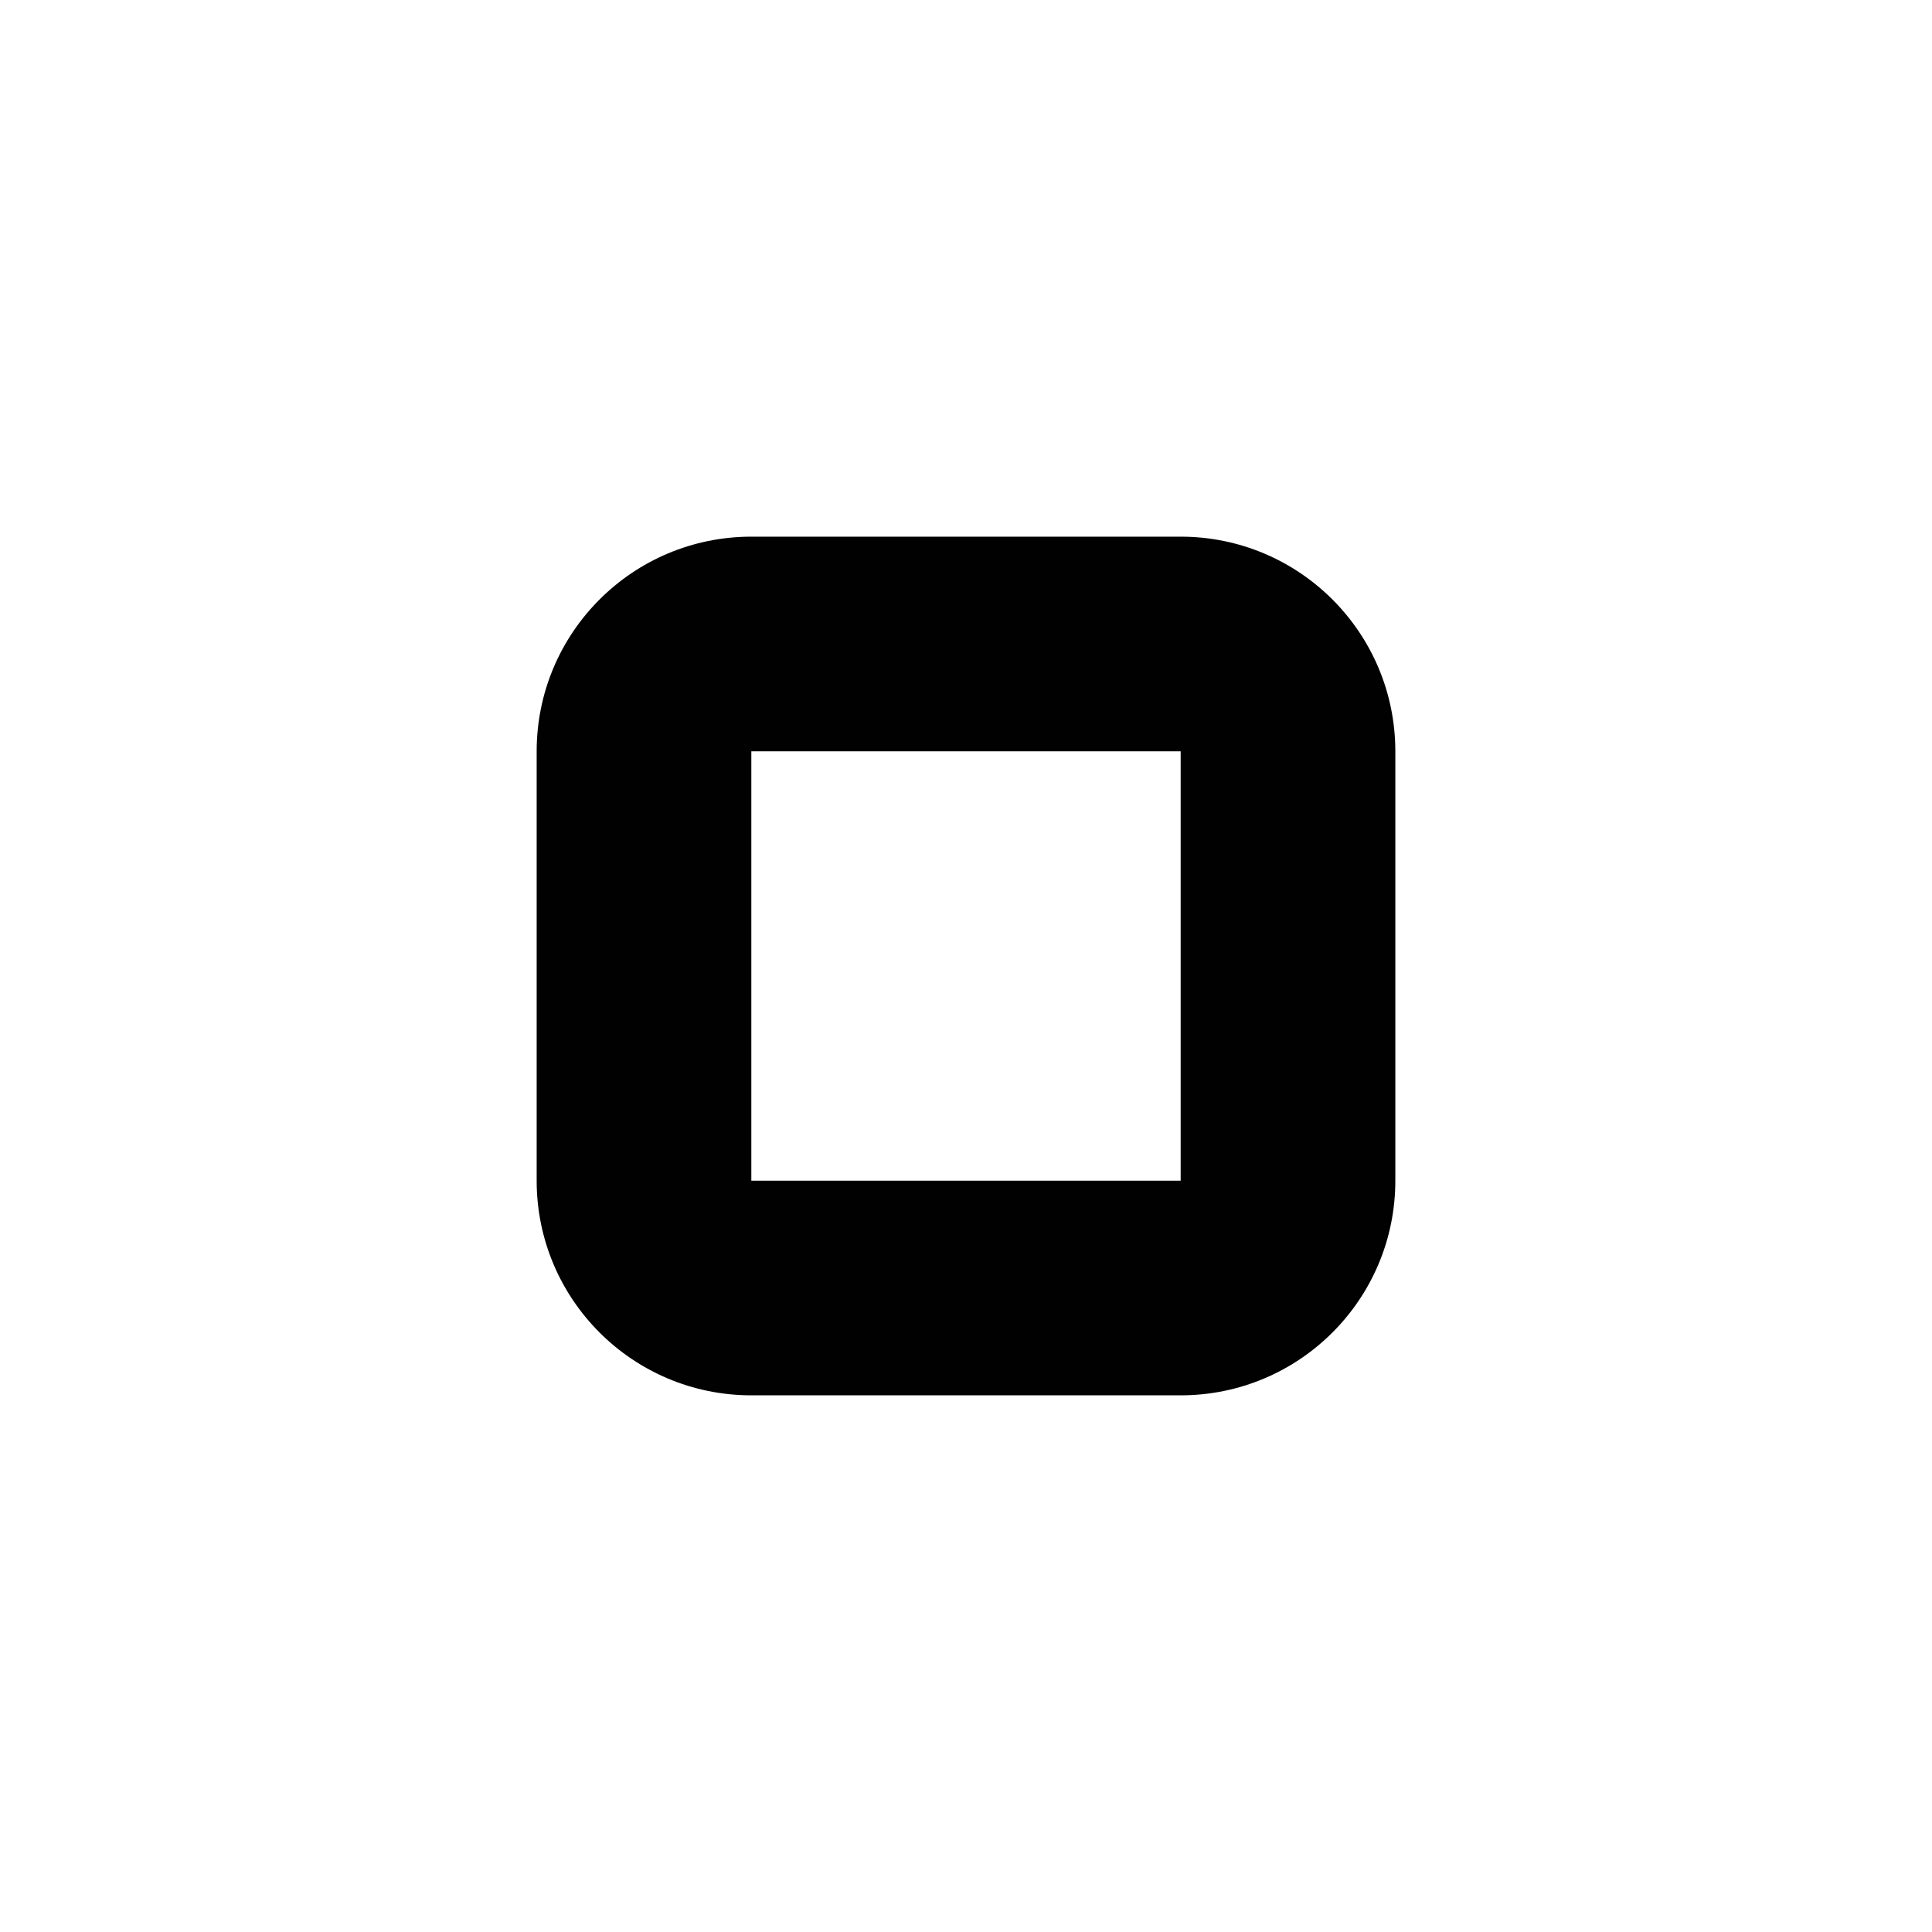
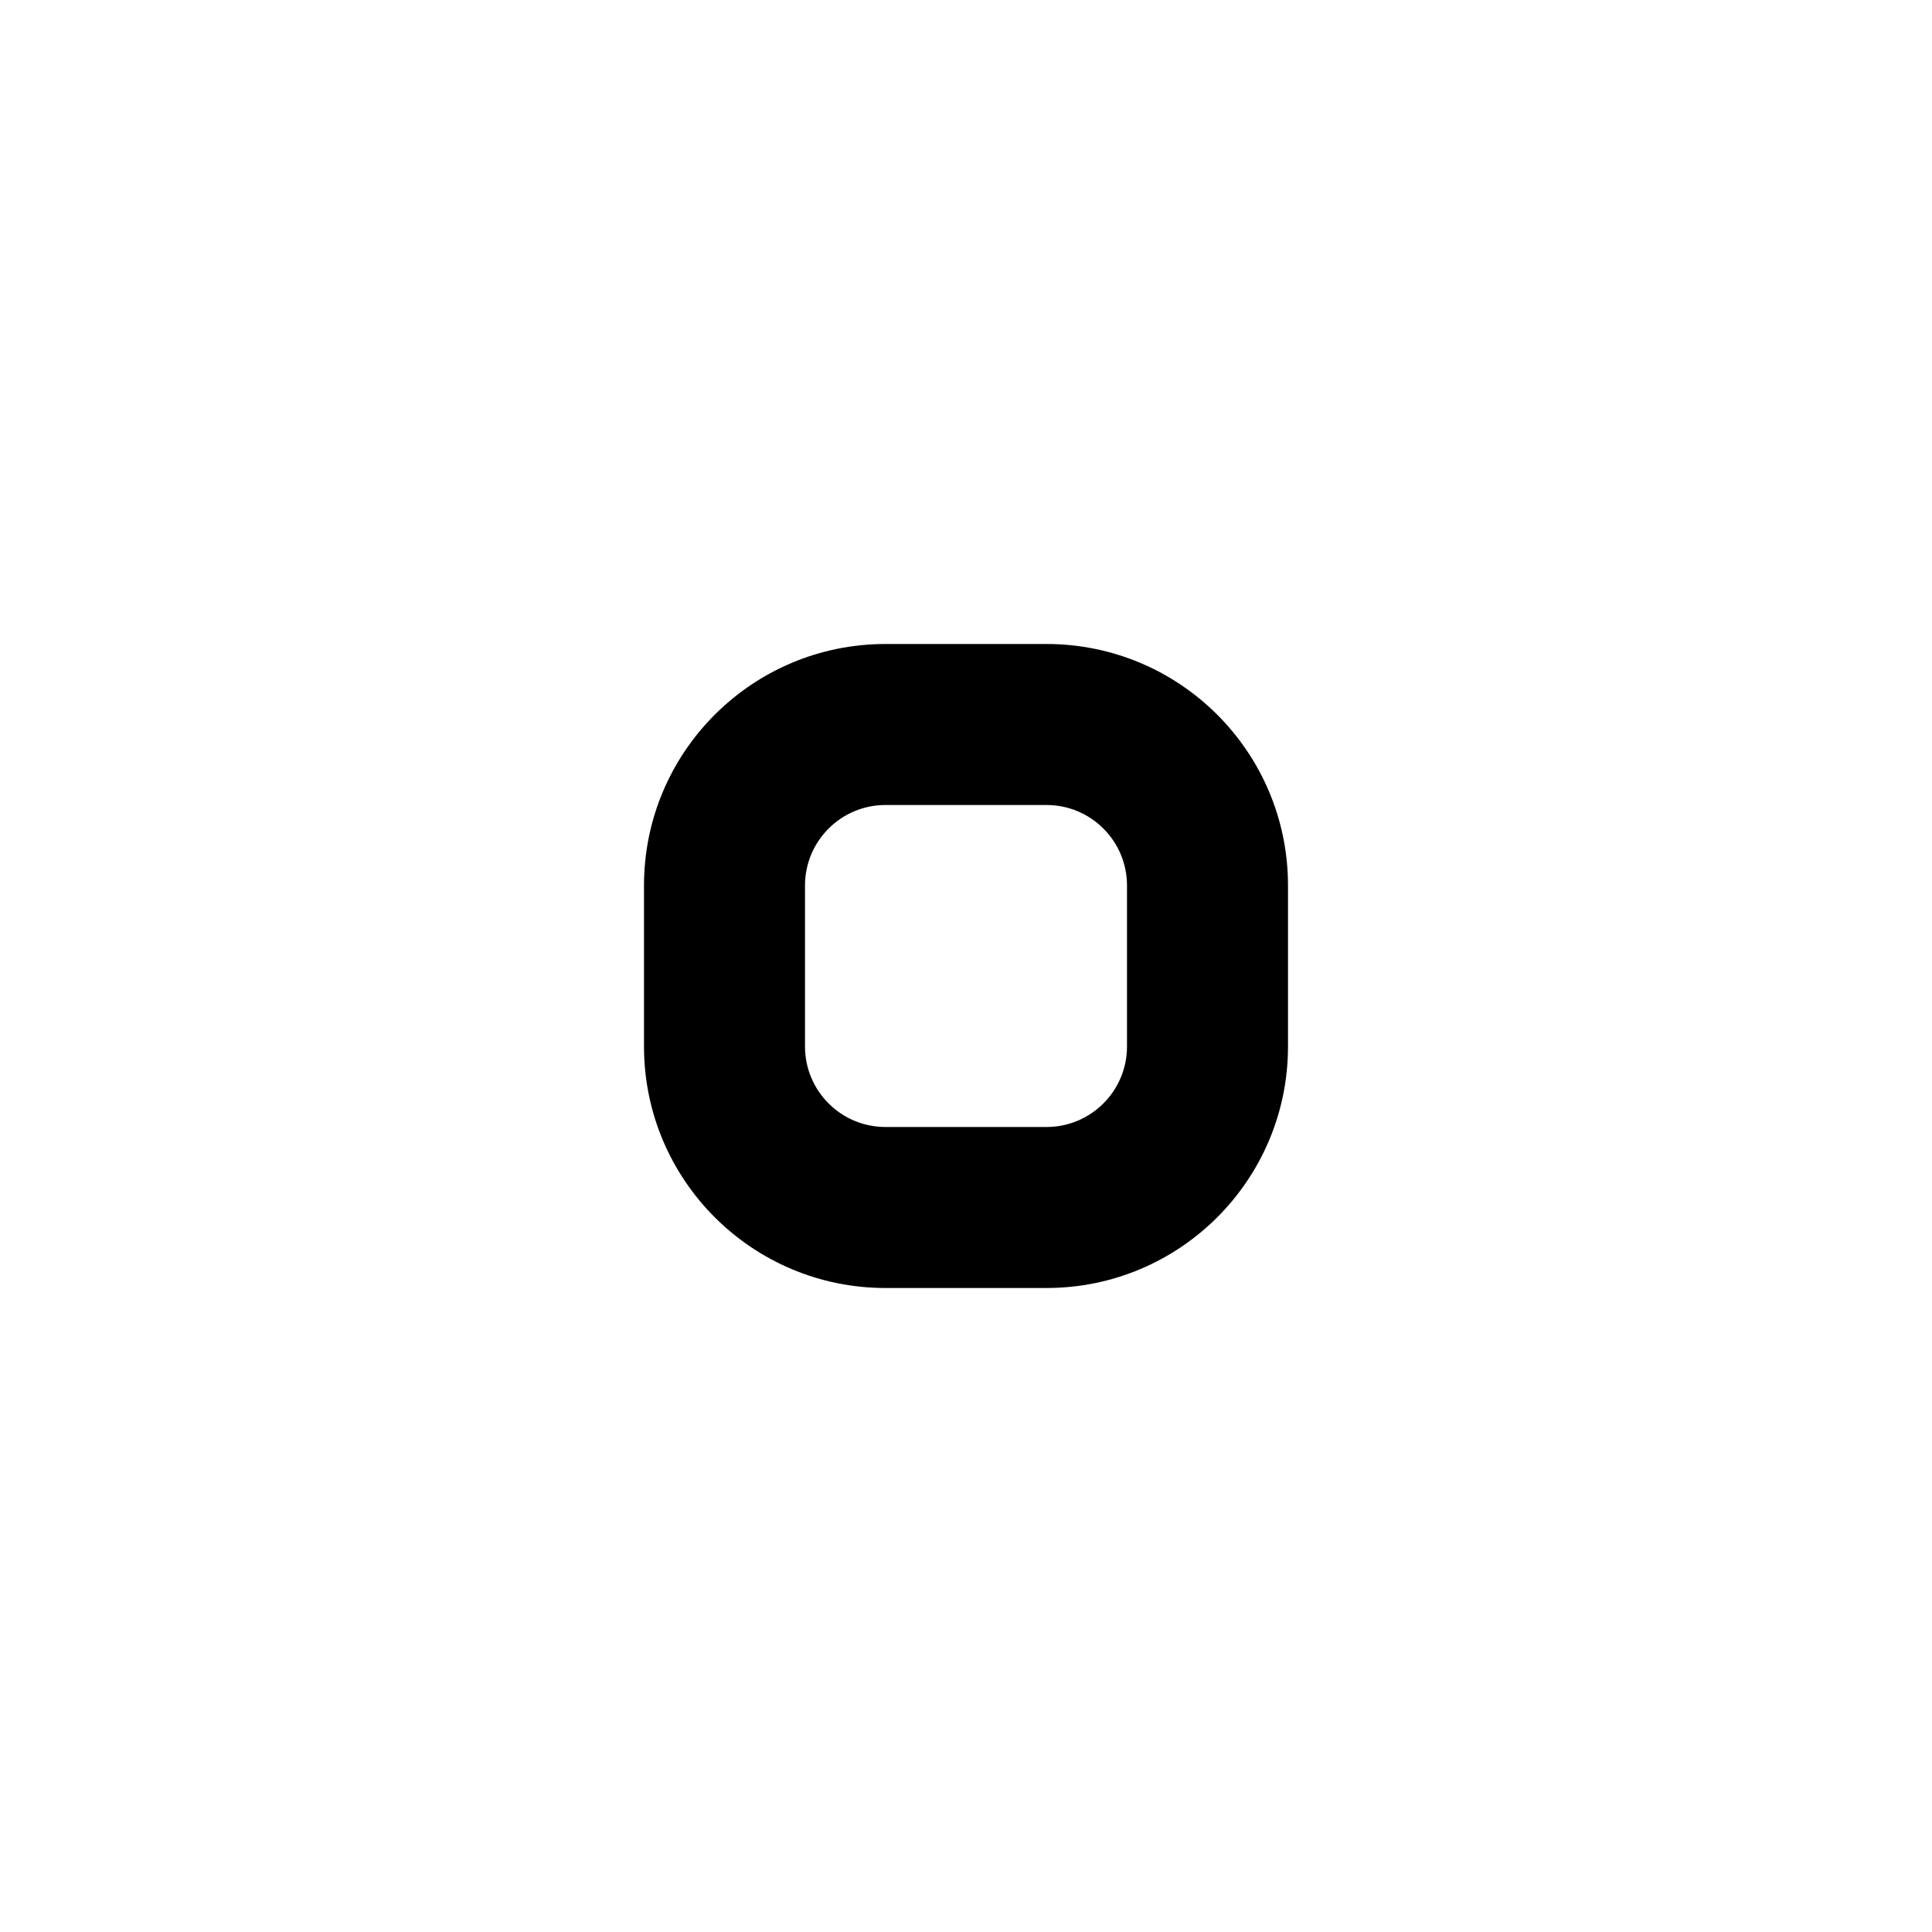
- <svg xmlns="http://www.w3.org/2000/svg" width="18px" height="18px" viewBox="0 0 18 18" version="1.1">
-   <defs />
-   <g id="small" stroke="none" stroke-width="1" fill="none" fill-rule="evenodd">
-     <path d="M7,7 L7,11 L11,11 L11,7 L7,7 Z M7,5 L11,5 C12.105,5 13,5.895 13,7 L13,11 C13,12.105 12.105,13 11,13 L7,13 C5.895,13 5,12.105 5,11 L5,7 C5,5.895 5.895,5 7,5 Z" id="Rectangle-16" fill="#010101" fill-rule="nonzero" />
+ <svg xmlns="http://www.w3.org/2000/svg" width="24px" height="24px" viewBox="0 0 24 24" version="1.1">
+   <g>
+     <path d="M11,8 L13,8 C14.657,8 16,9.343 16,11 L16,13 C16,14.657 14.657,16 13,16 L11,16 C9.343,16 8,14.657 8,13 L8,11 C8,9.343 9.343,8 11,8 Z M11,10 C10.448,10 10,10.448 10,11 L10,13 C10,13.552 10.448,14 11,14 L13,14 C13.552,14 14,13.552 14,13 L14,11 C14,10.448 13.552,10 13,10 L11,10 Z" />
  </g>
</svg>
